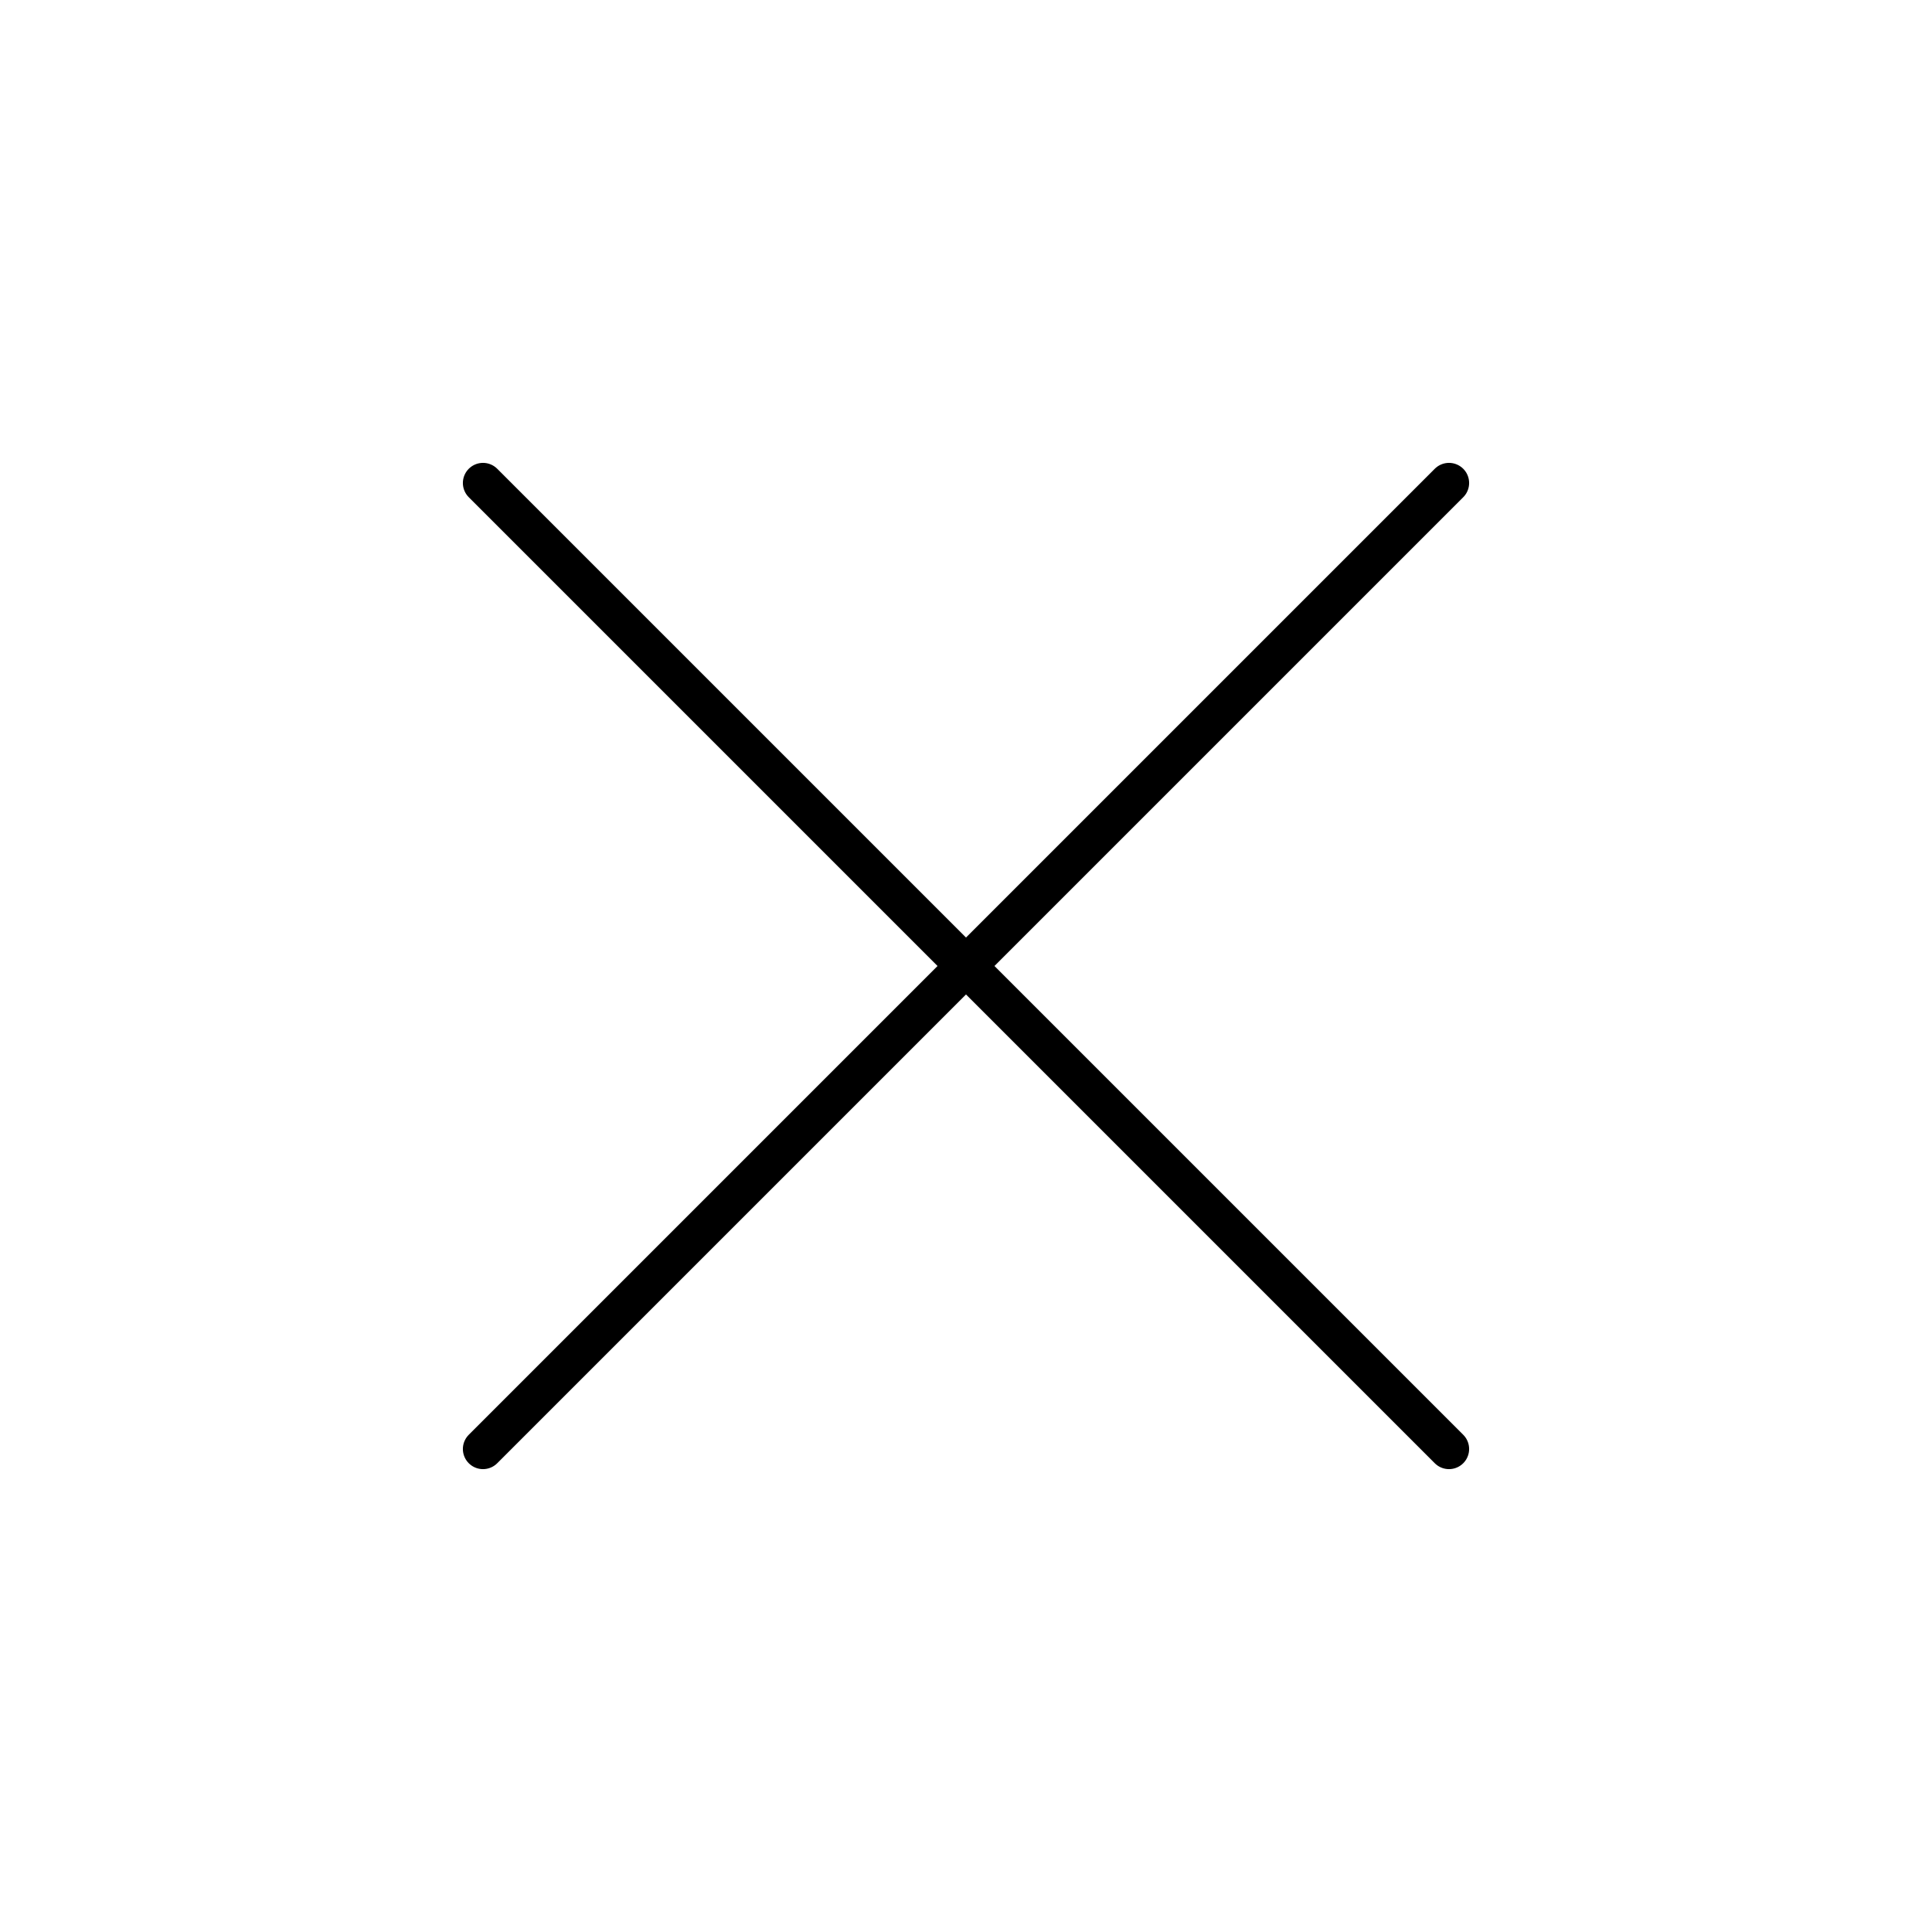
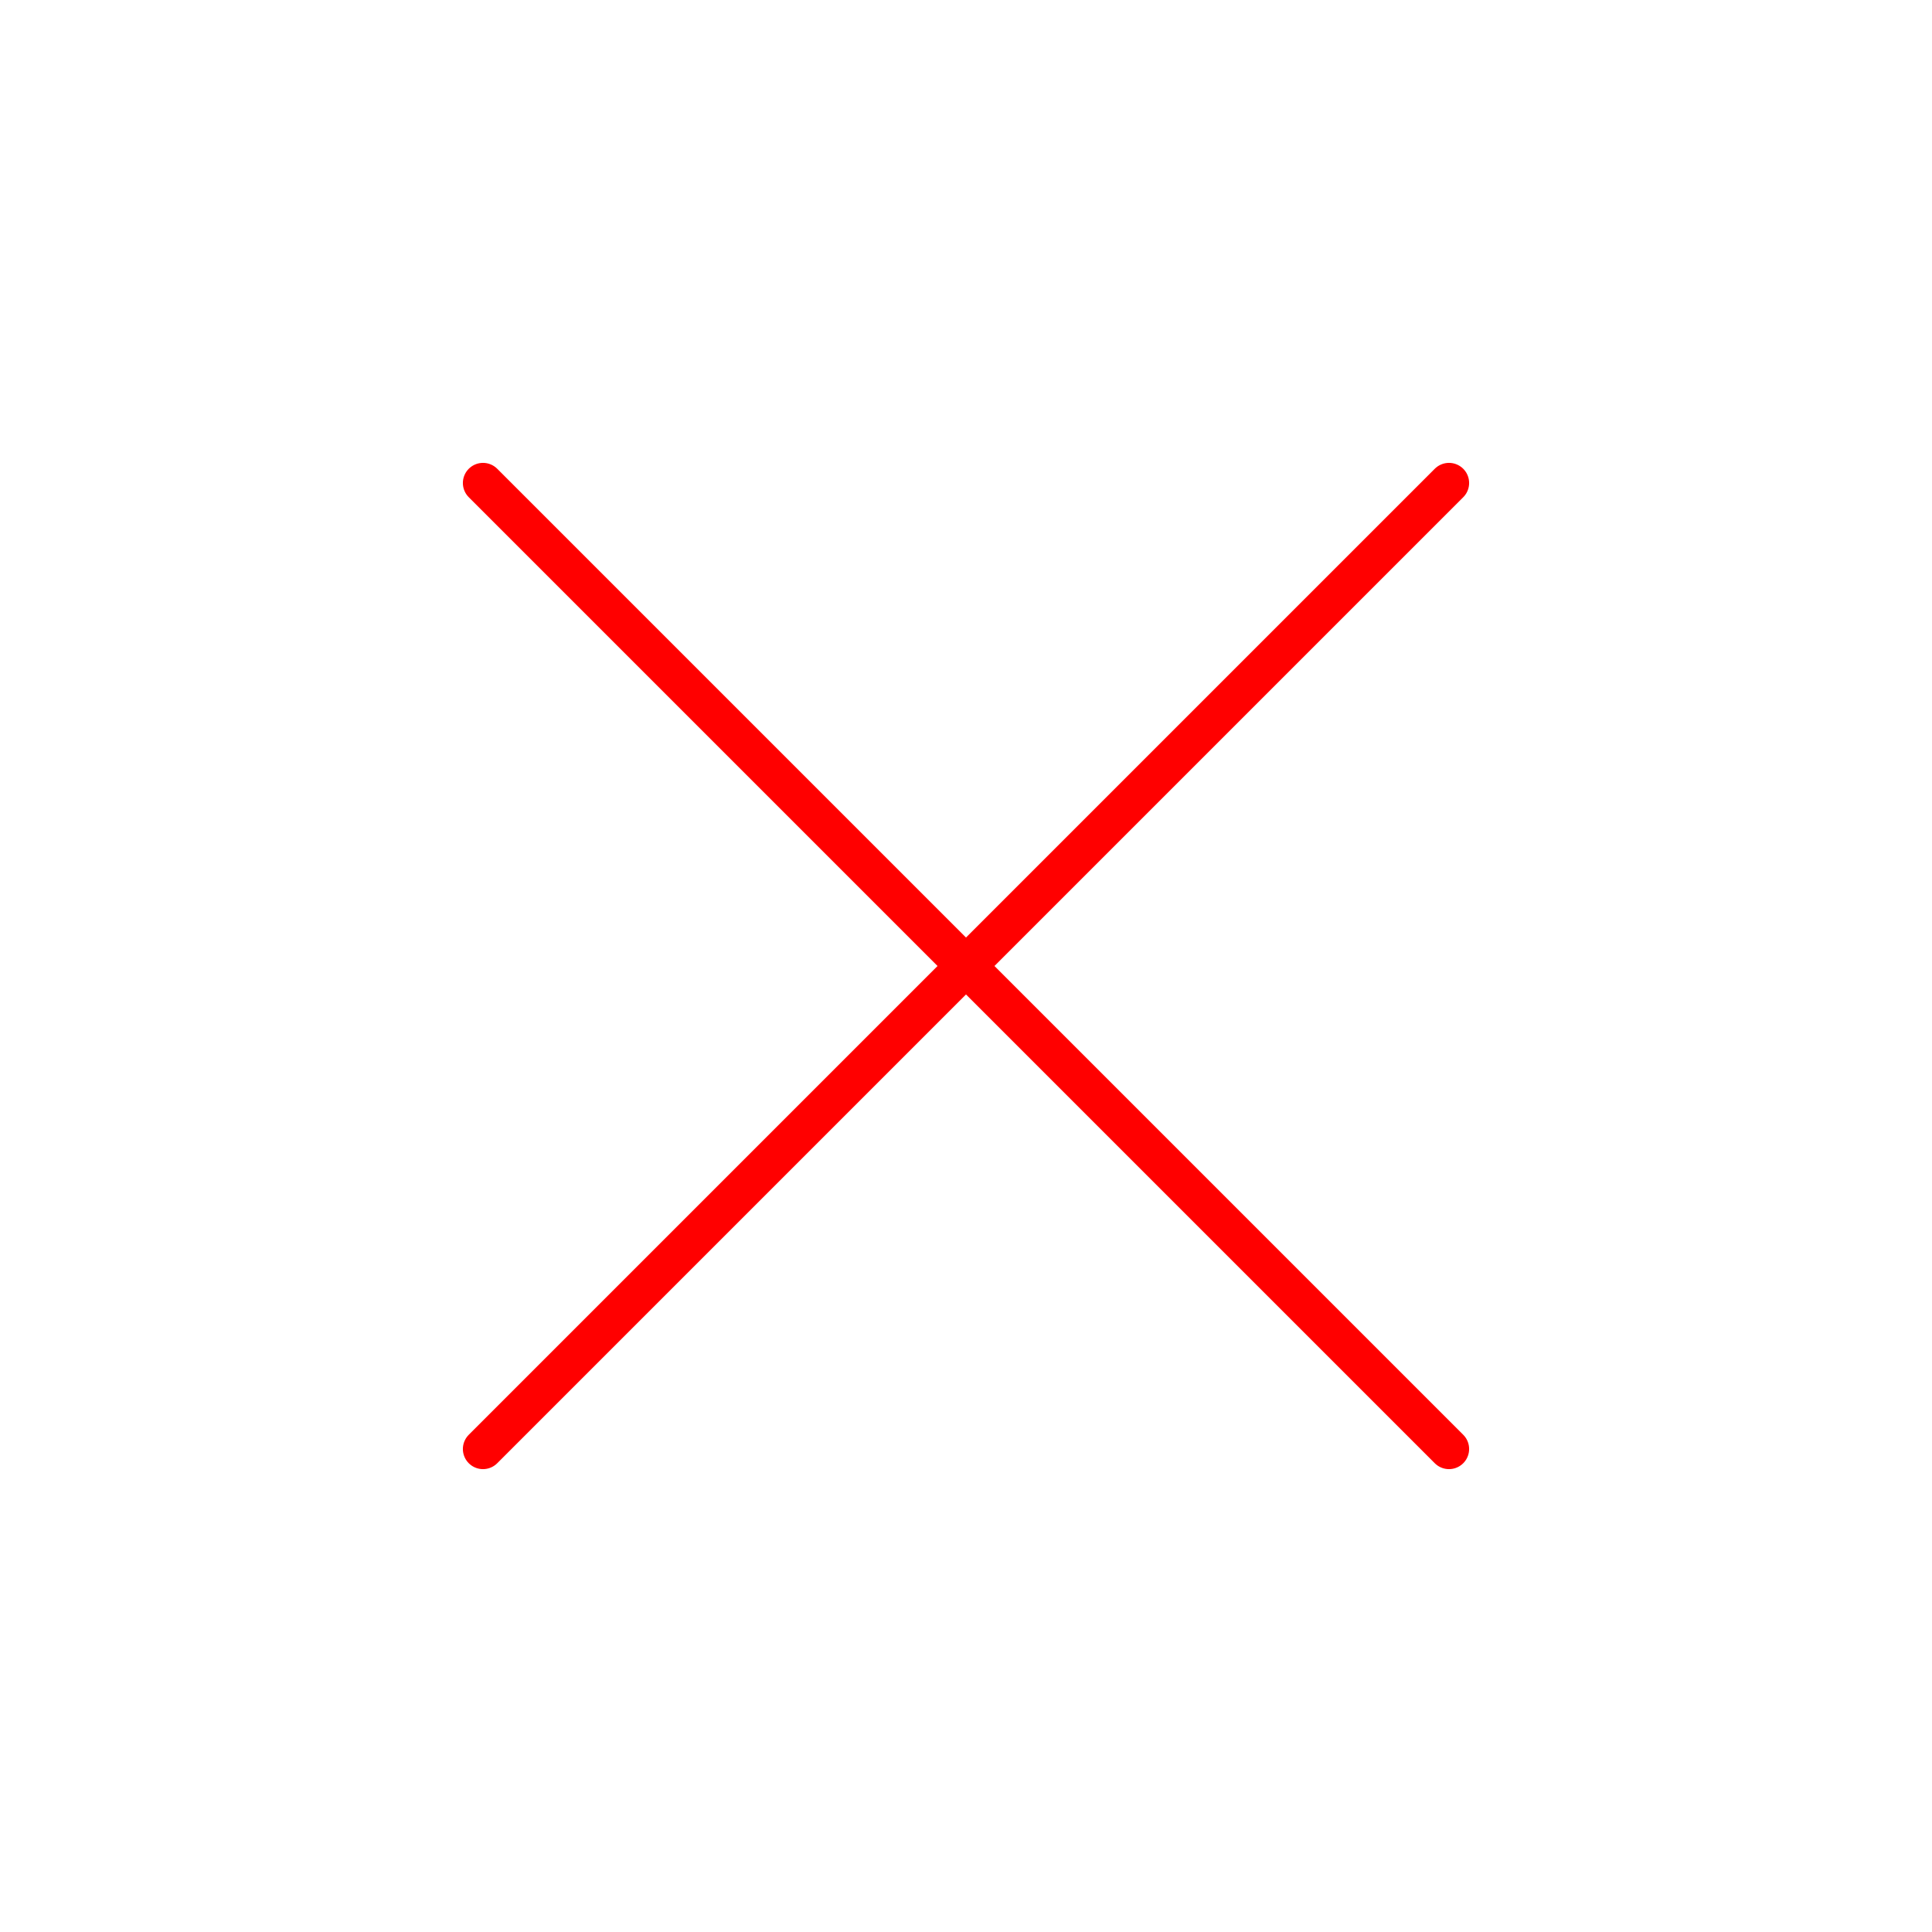
- <svg xmlns="http://www.w3.org/2000/svg" fill="none" viewBox="0 0 24 24" stroke-width="0.5" stroke="currentColor" class="size-6">
+ <svg xmlns="http://www.w3.org/2000/svg" fill="none" viewBox="0 0 24 24" stroke-width="0.5" stroke="red" class="size-6">
  <path stroke-linecap="round" stroke-linejoin="round" d="M6 18 18 6M6 6l12 12" />
</svg>
